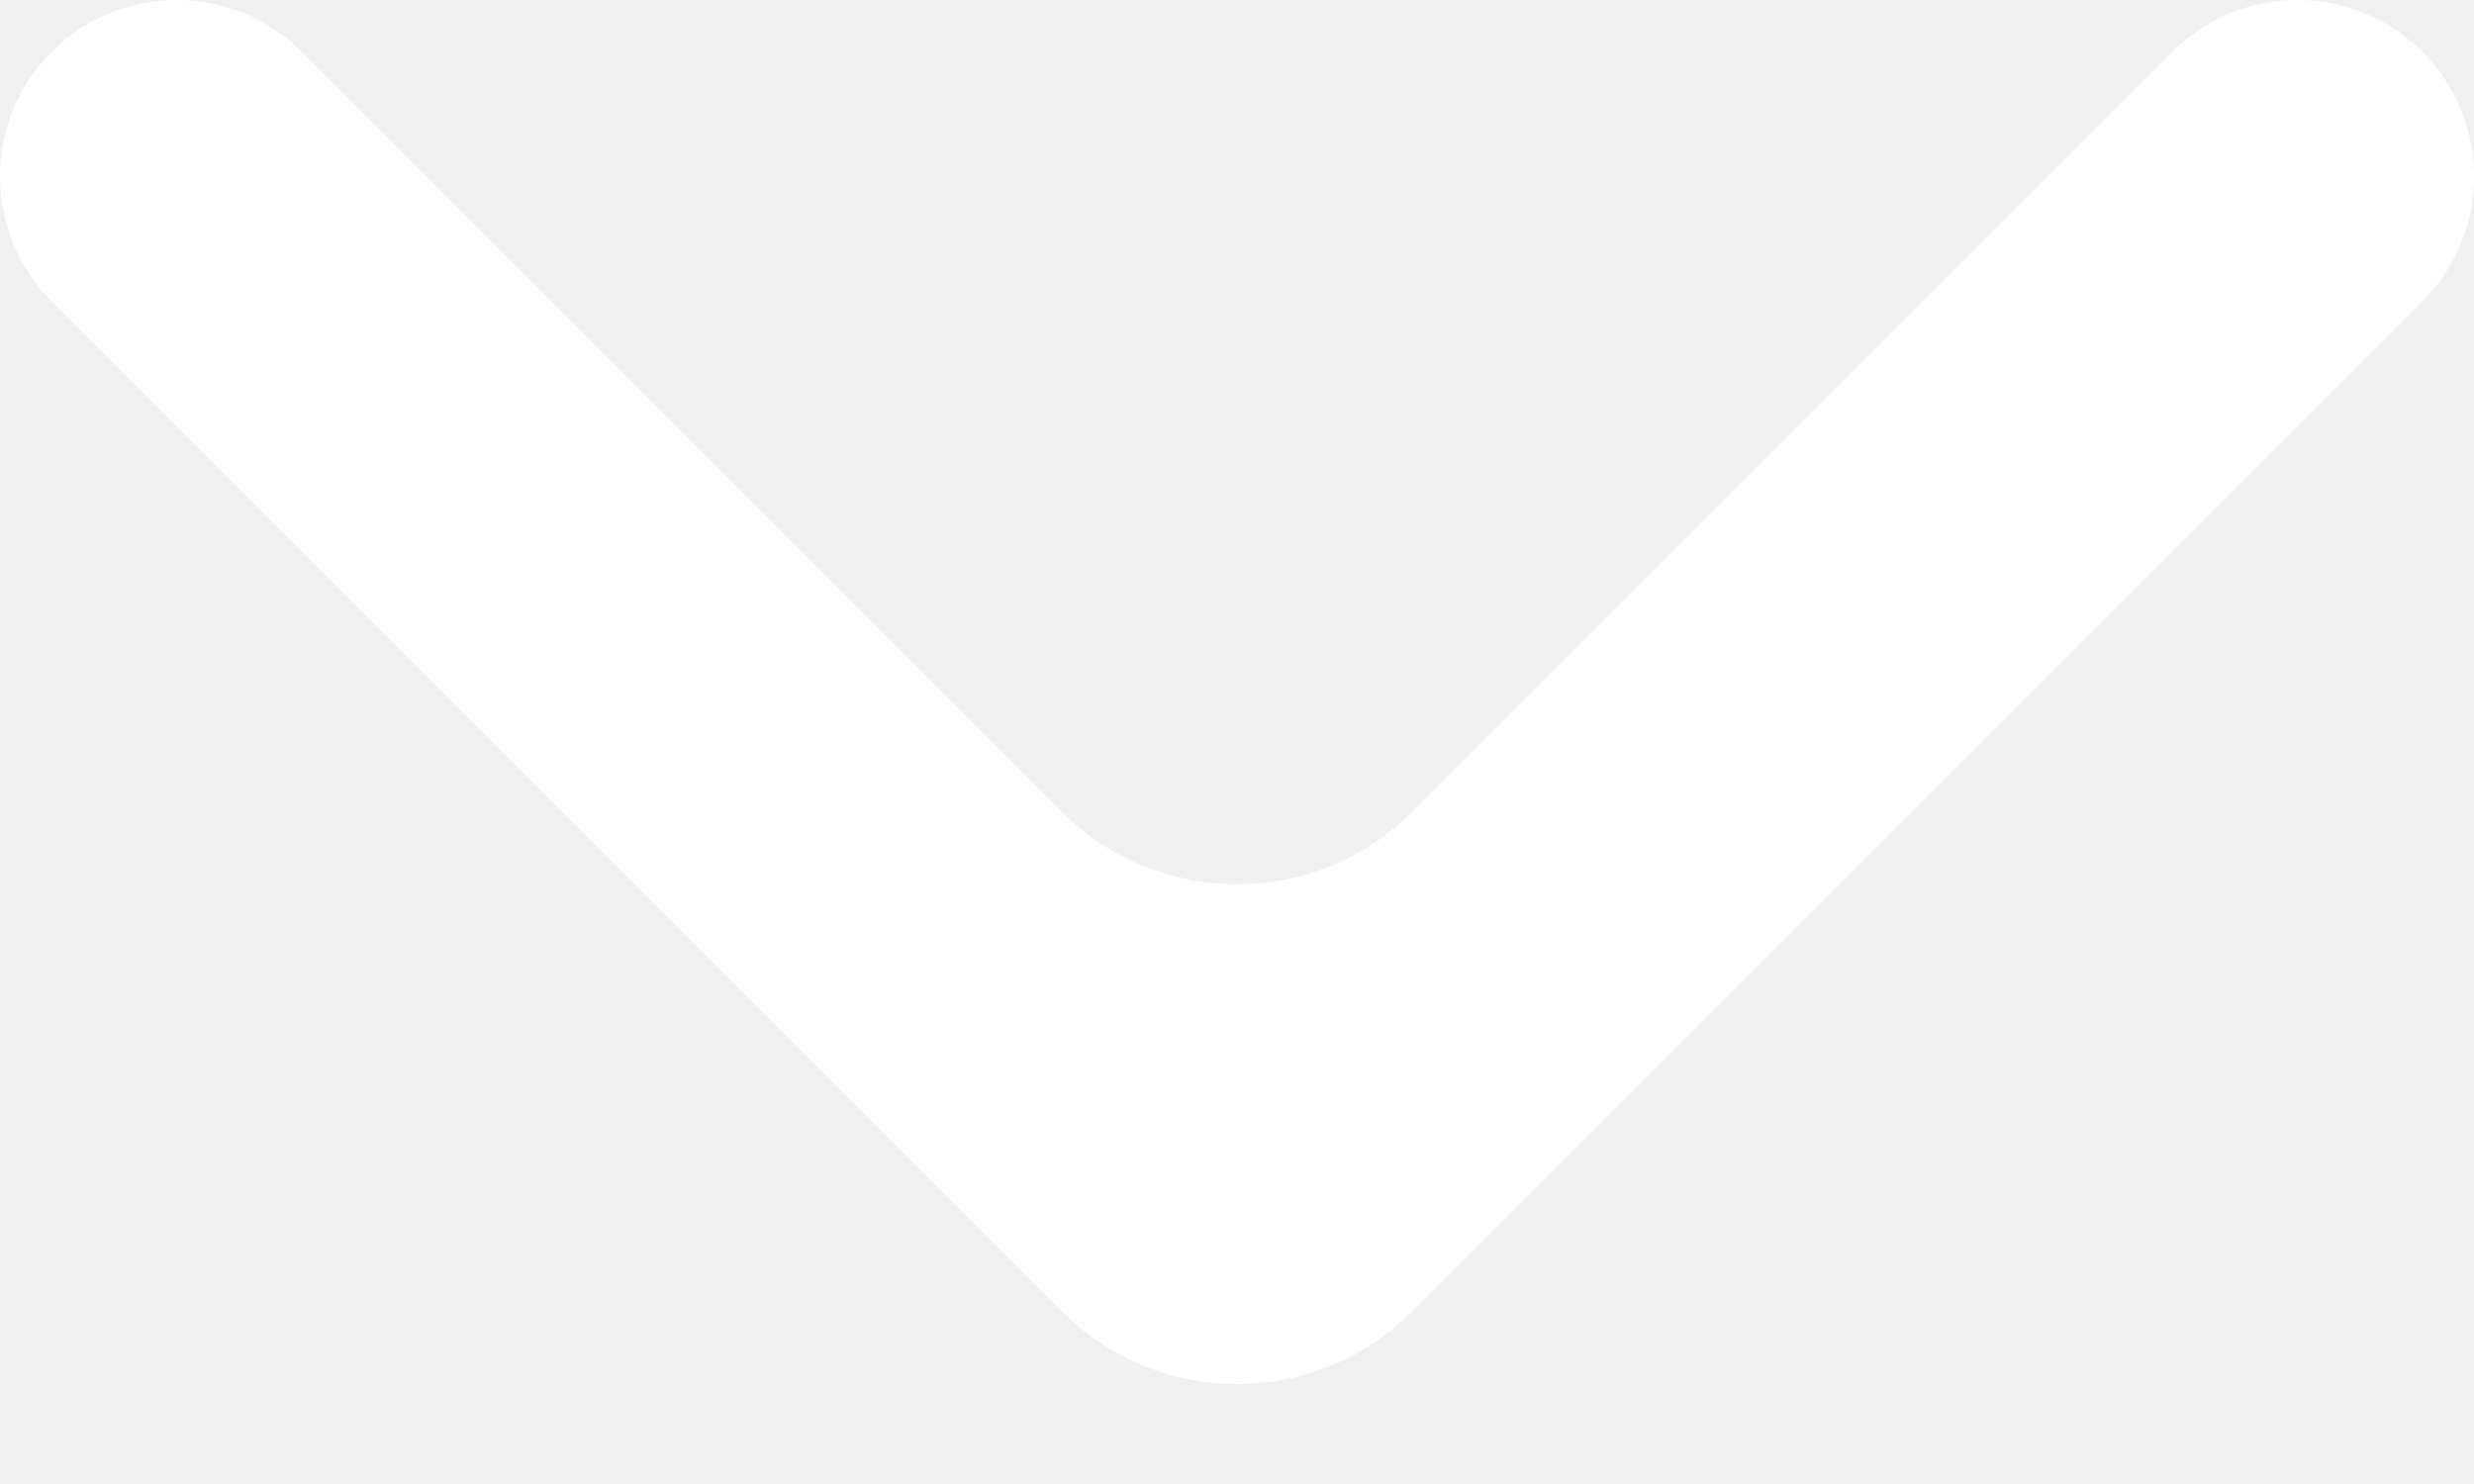
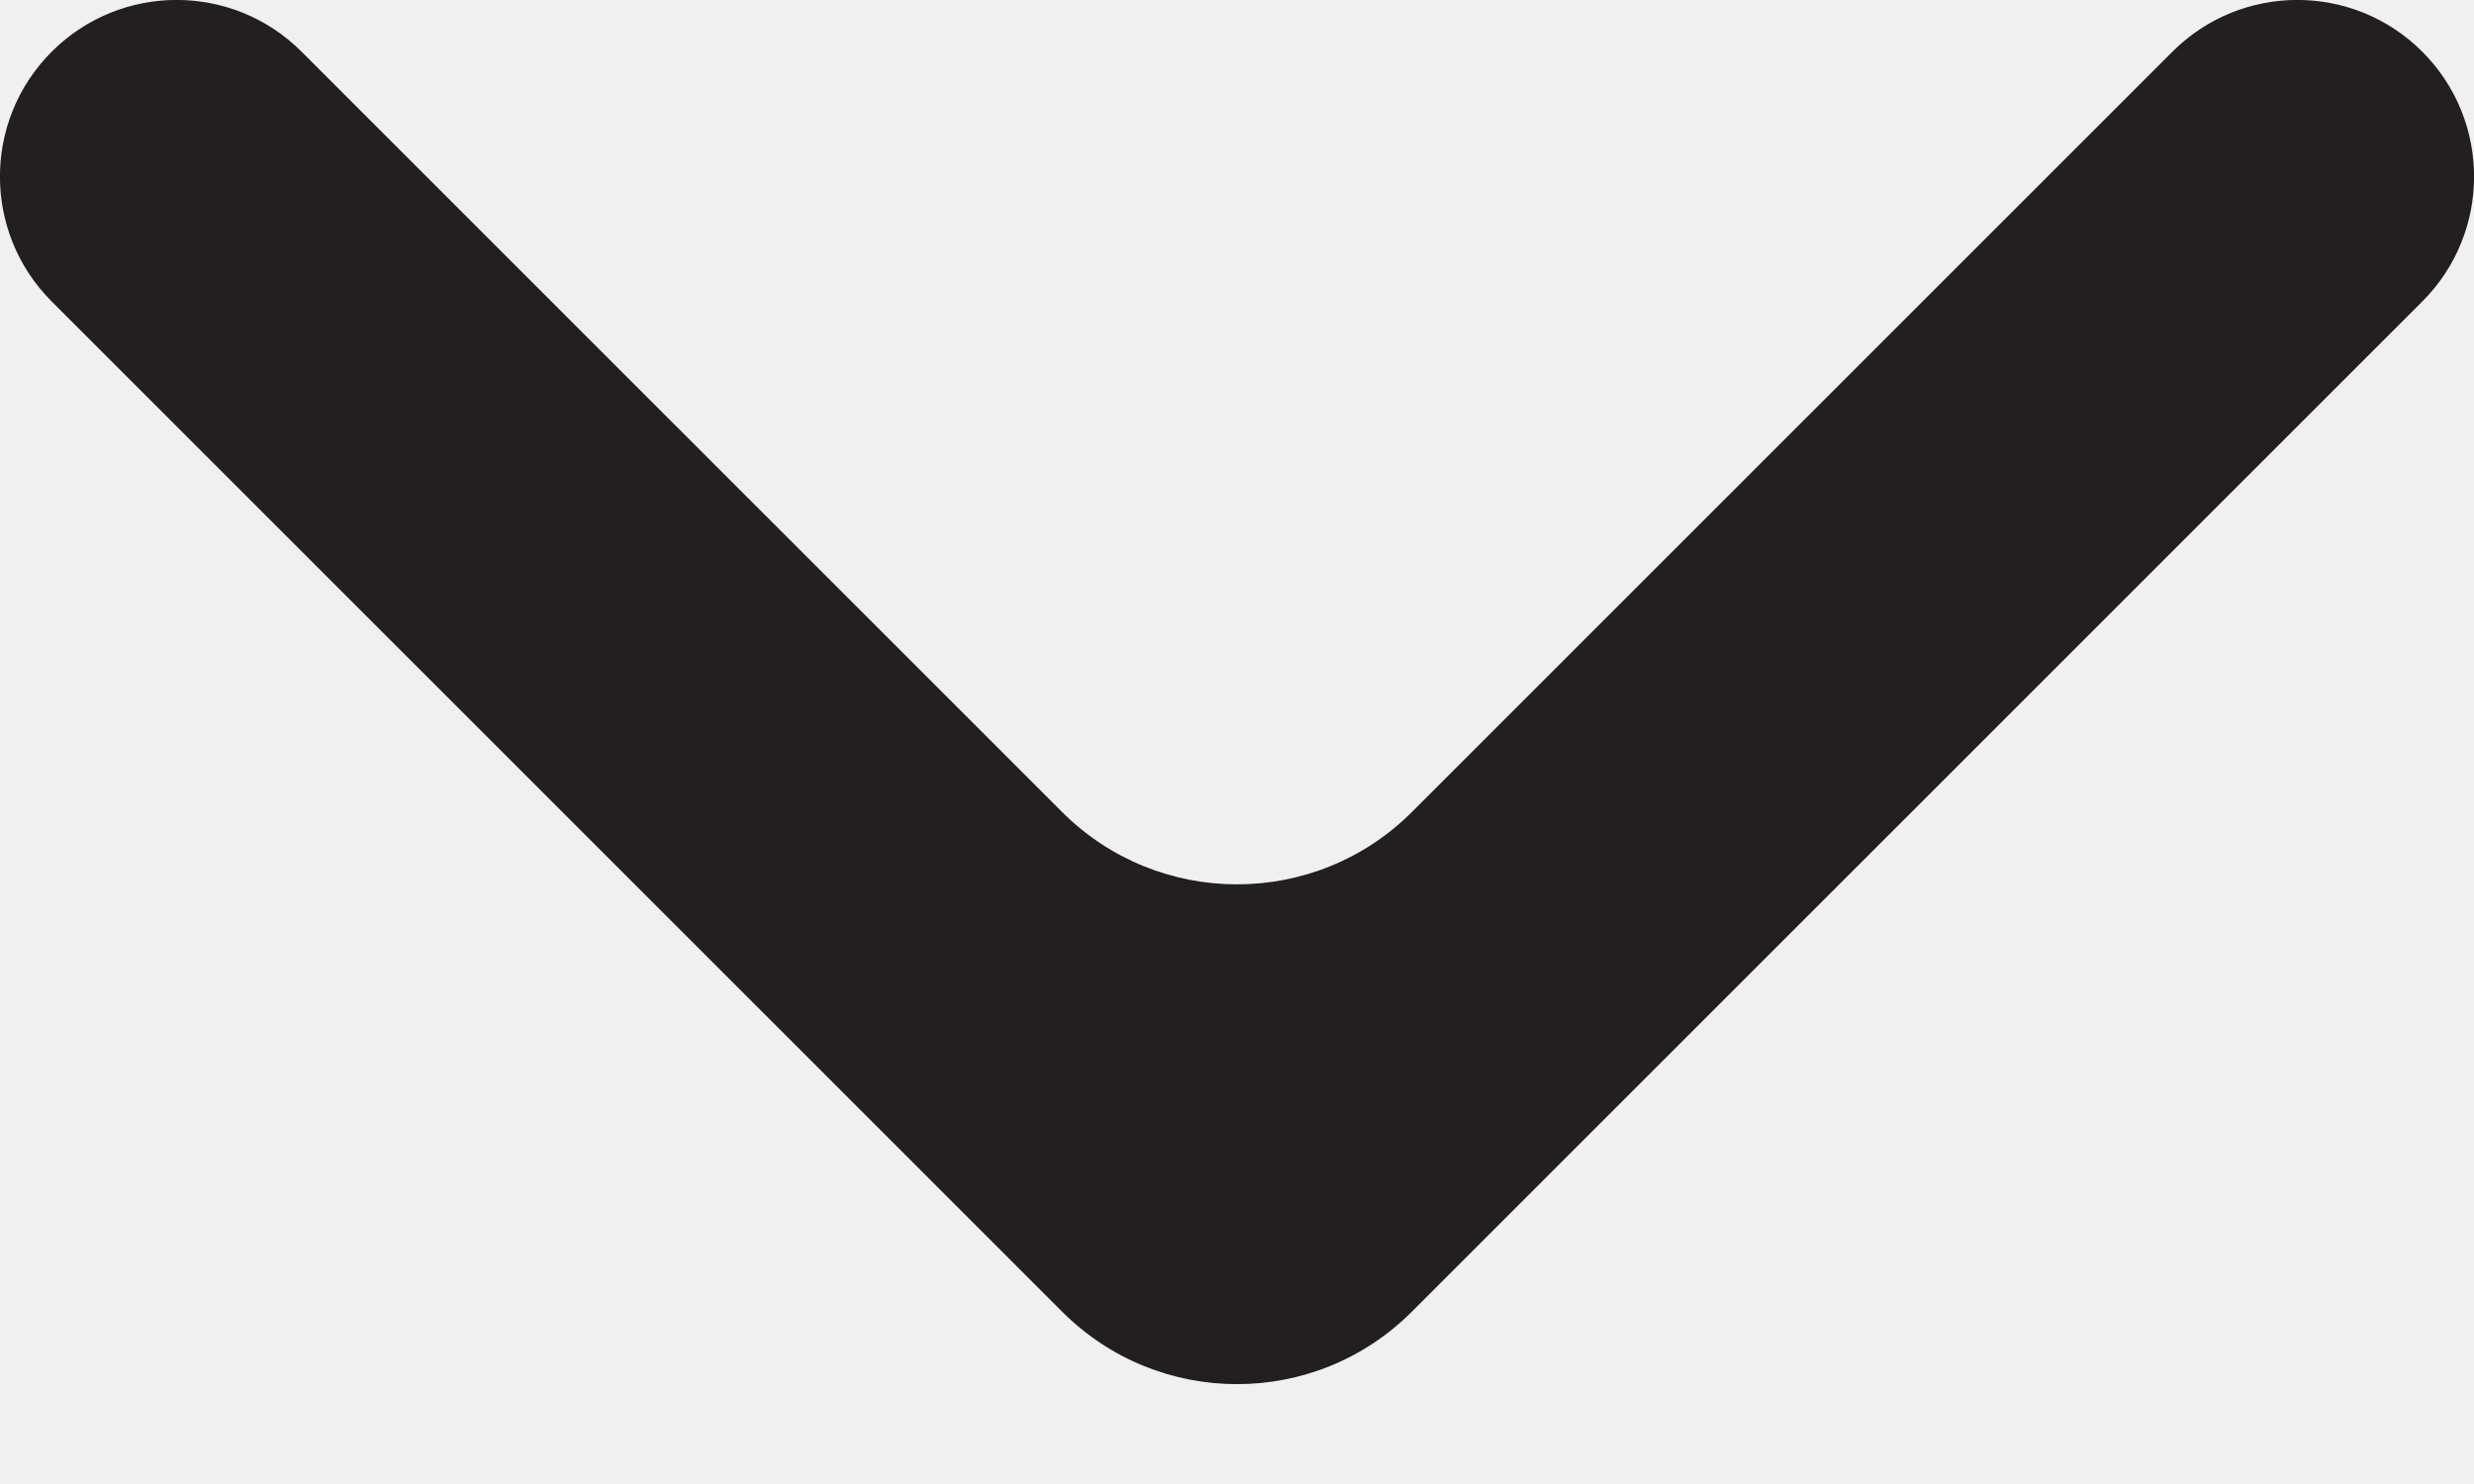
<svg xmlns="http://www.w3.org/2000/svg" width="10" height="6" viewBox="0 0 10 6" fill="none">
-   <path d="M0.209 1.219L4.293 5.303C4.683 5.694 5.317 5.694 5.707 5.303L9.791 1.219C10.07 0.94 10.07 0.488 9.791 0.209C9.512 -0.07 9.06 -0.07 8.781 0.209L5.707 3.283C5.317 3.673 4.683 3.673 4.293 3.283L1.219 0.209C0.94 -0.07 0.488 -0.07 0.209 0.209C-0.07 0.488 -0.07 0.94 0.209 1.219Z" fill="white" />
+   <path d="M0.209 1.219L4.293 5.303C4.683 5.694 5.317 5.694 5.707 5.303L9.791 1.219C10.07 0.94 10.07 0.488 9.791 0.209C9.512 -0.07 9.06 -0.07 8.781 0.209L5.707 3.283C5.317 3.673 4.683 3.673 4.293 3.283L1.219 0.209C0.94 -0.07 0.488 -0.07 0.209 0.209C-0.07 0.488 -0.07 0.94 0.209 1.219Z" fill="#231F20" />
</svg>
